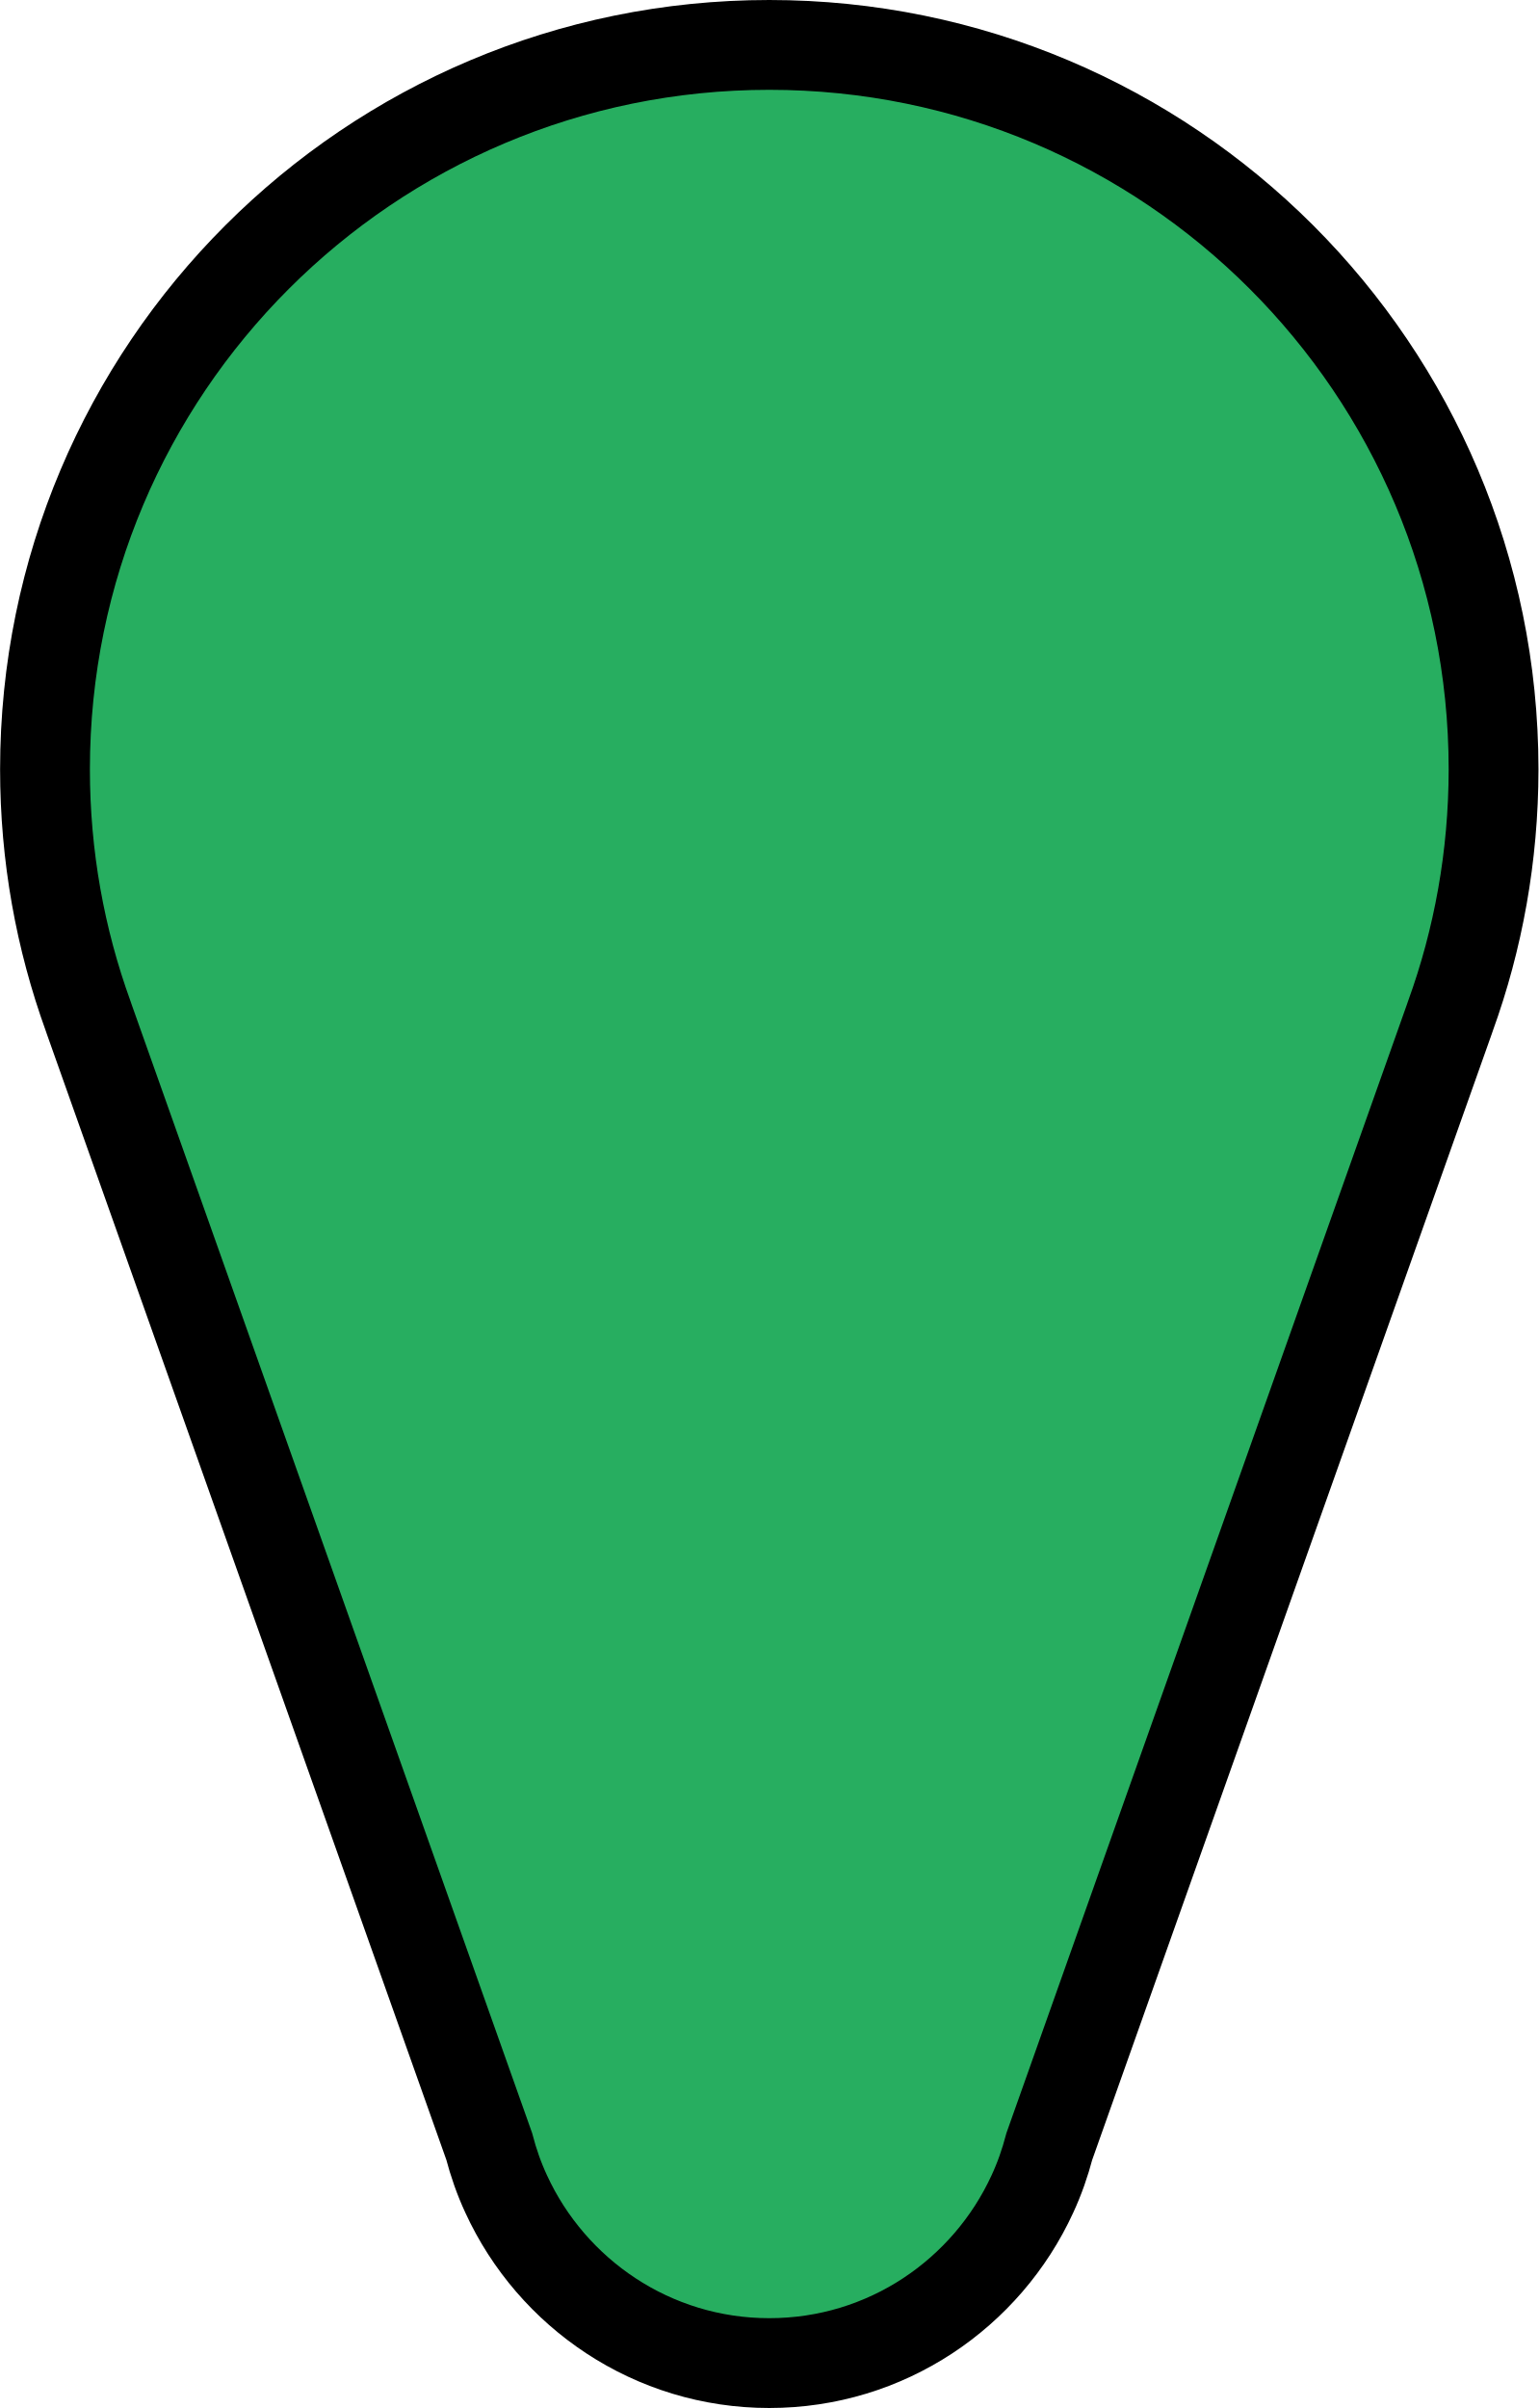
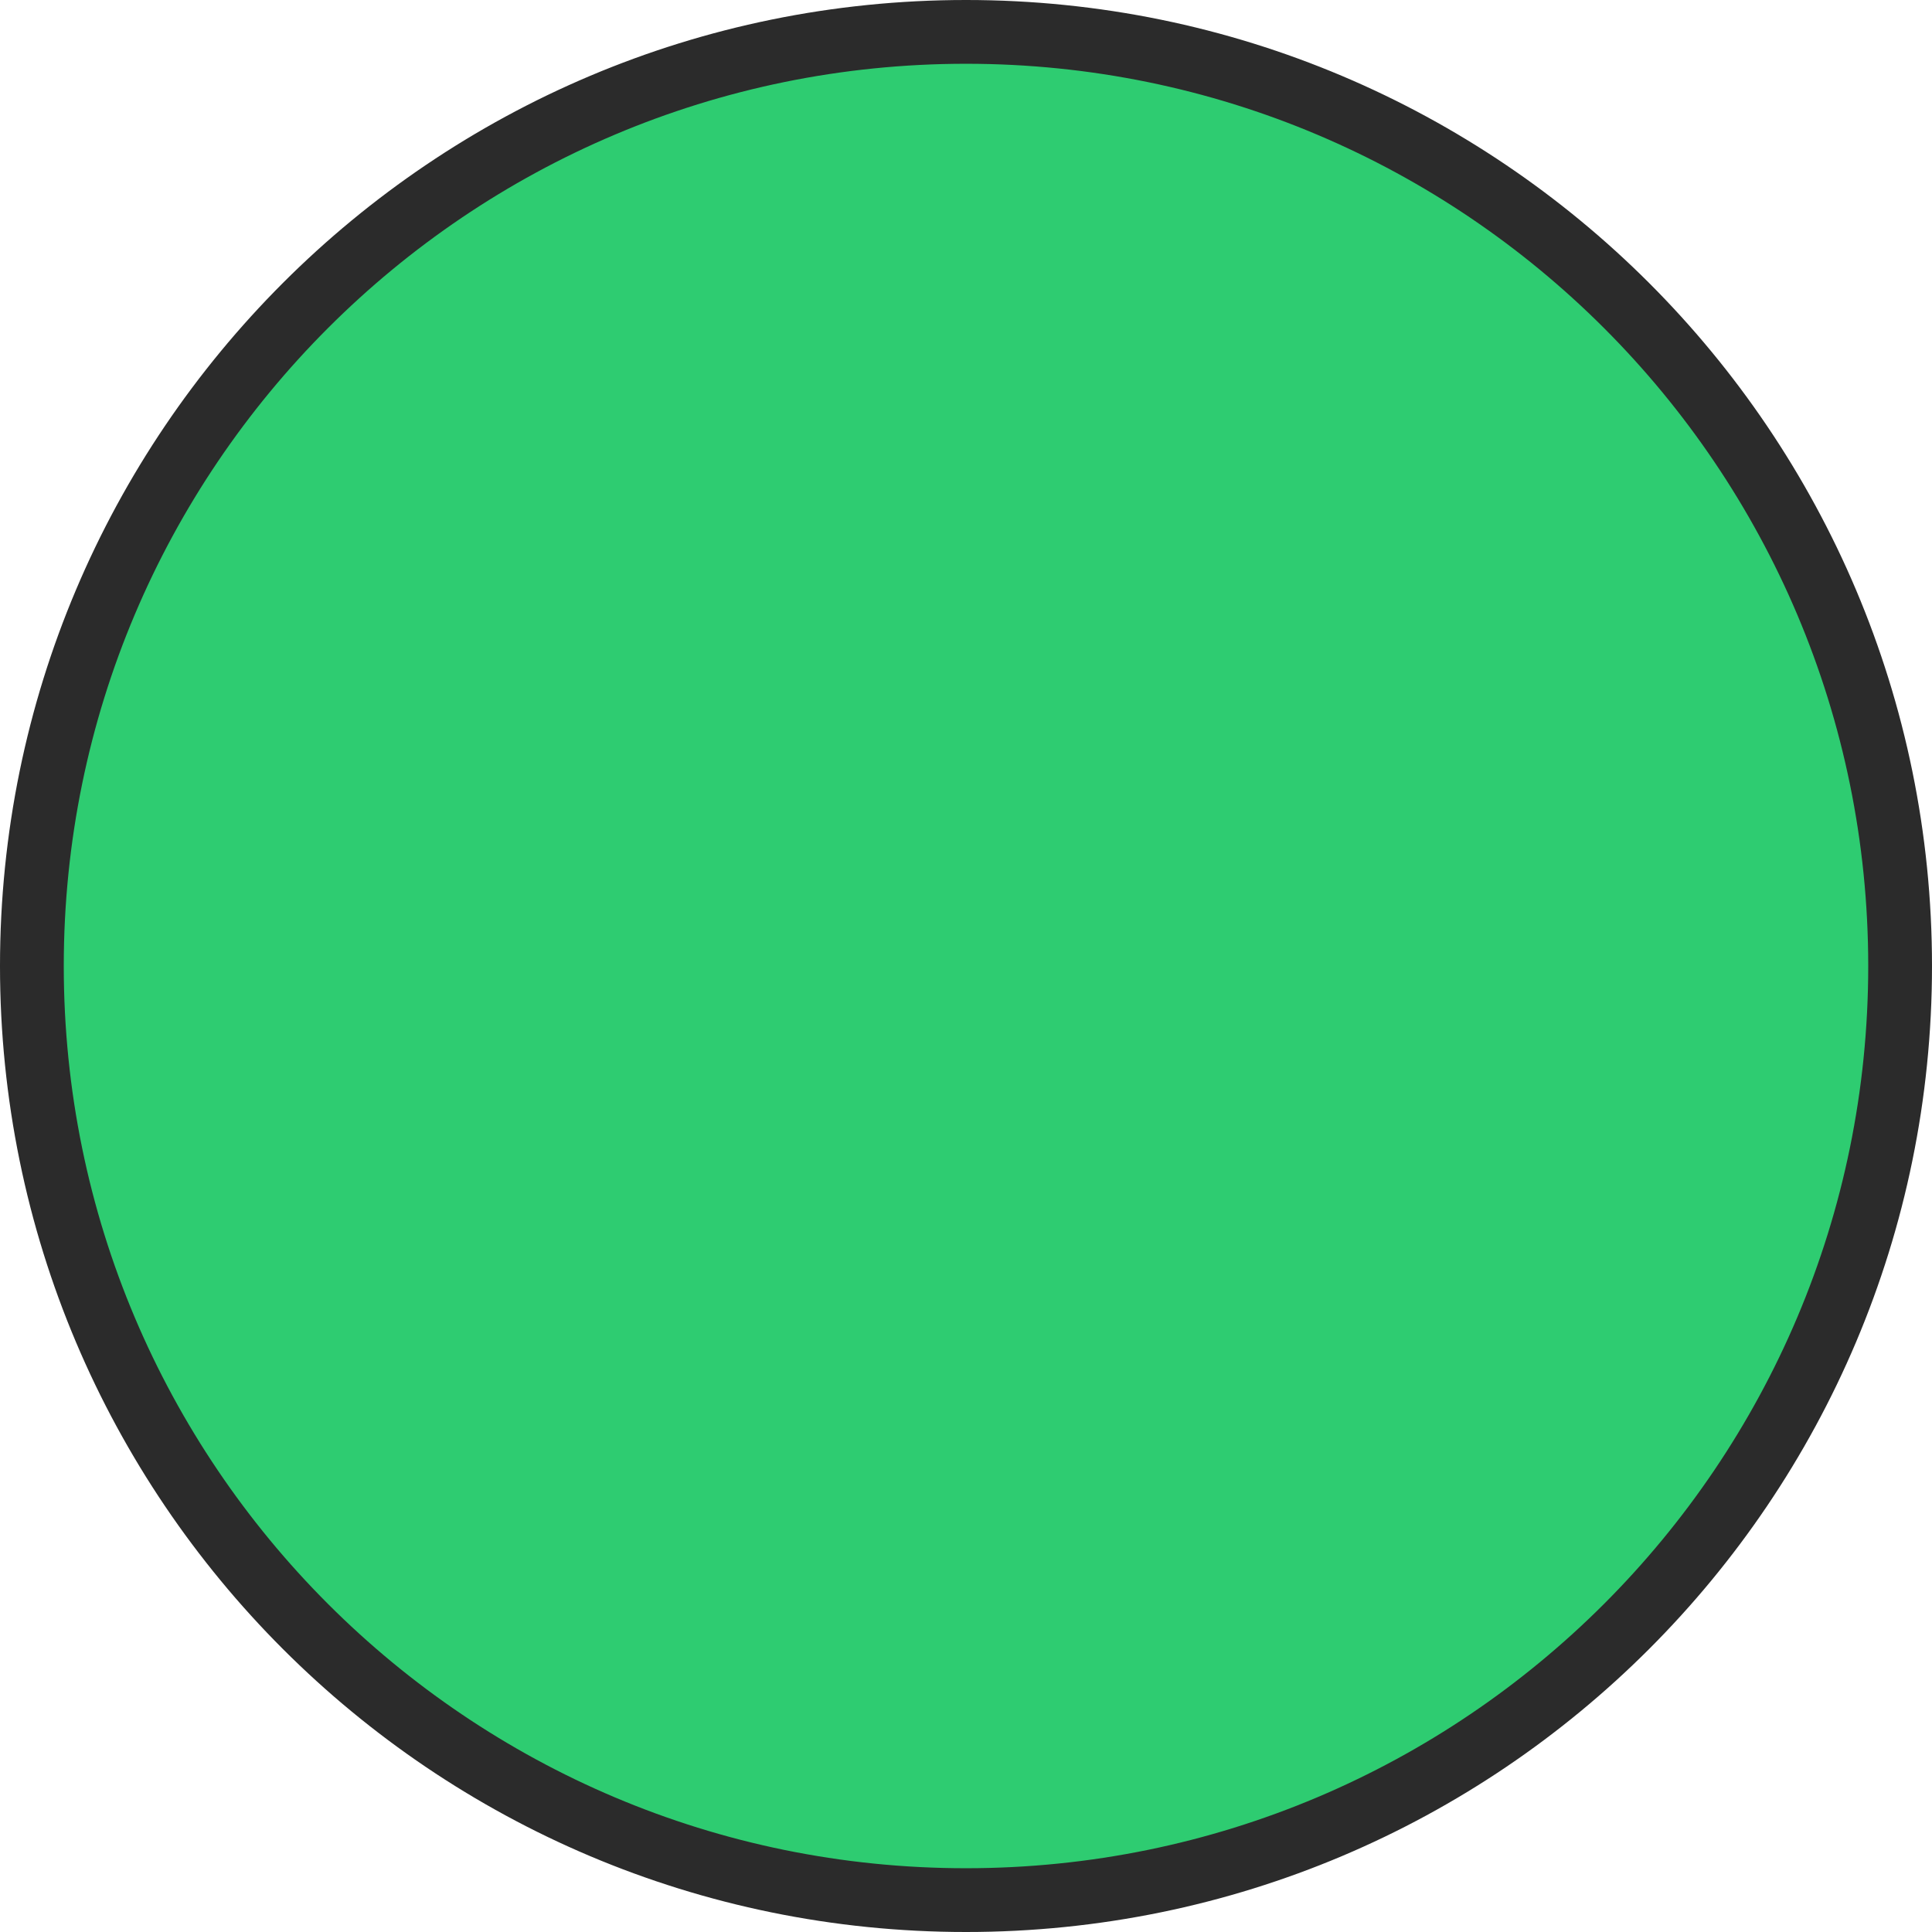
- <svg xmlns="http://www.w3.org/2000/svg" version="1.1" x="0px" y="0px" width="17.131px" height="26.81px" viewBox="-42.042 -7.226 17.131 26.81" enable-background="new -42.042 -7.226 17.131 26.81" xml:space="preserve">
+ <svg xmlns="http://www.w3.org/2000/svg" version="1.1" x="0px" y="0px" width="15.148px" height="15.148px" viewBox="40.712 1.827 15.148 15.148" enable-background="new 40.712 1.827 15.148 15.148" xml:space="preserve">
  <g id="Layer_1">
-     <path fill="#27AE60" stroke="#000000" stroke-miterlimit="10" d="M-25.411,1.336c-0.002-4.453-3.612-8.062-8.065-8.062   c-4.455,0-8.065,3.611-8.065,8.065c0,0.966,0.17,1.891,0.481,2.749l0.012,0.035l4.453,12.547c0.048,0.183,0.11,0.361,0.189,0.531   c0.51,1.109,1.629,1.883,2.93,1.883c1.302,0,2.42-0.773,2.93-1.883c0.079-0.17,0.141-0.349,0.189-0.531l4.453-12.547l0.012-0.035   c0.311-0.857,0.48-1.782,0.481-2.745c0-0.001,0-0.002,0-0.004S-25.411,1.338-25.411,1.336z" />
+ </g>
+   <g id="Layer_2_1_">
+     <circle fill="#2ECC71" stroke="#2B2B2B" stroke-width="0.5" stroke-miterlimit="10" cx="48.286" cy="9.401" r="7.324" />
  </g>
-   <g id="Layer_3" display="none">
-     <g display="inline">
-       <path fill="#BDC3C7" stroke="#000000" stroke-miterlimit="10" d="M-33.476-6.726c-4.455,0-8.065,3.611-8.065,8.065    c0,0.966,0.17,1.891,0.481,2.749l0.012,0.035l4.453,12.547c0.048,0.183,0.11,0.361,0.189,0.531c0.51,1.109,1.629,1.883,2.93,1.883    c1.302,0,2.42-0.773,2.93-1.883c0.079-0.17,0.141-0.349,0.189-0.531l4.453-12.547l0.012-0.035c0.311-0.857,0.48-1.782,0.481-2.745    c0-0.001,0-0.002,0-0.004s0-0.001,0-0.003C-25.413-3.117-29.022-6.726-33.476-6.726z M-33.476,7.149    c-3.009,0-5.447-2.439-5.447-5.447s2.438-5.447,5.447-5.447s5.447,2.439,5.447,5.447S-30.467,7.149-33.476,7.149z" />
-     </g>
-   </g>
-   <g id="Layer_2">
+   <g id="Layer_3">
</g>
</svg>
